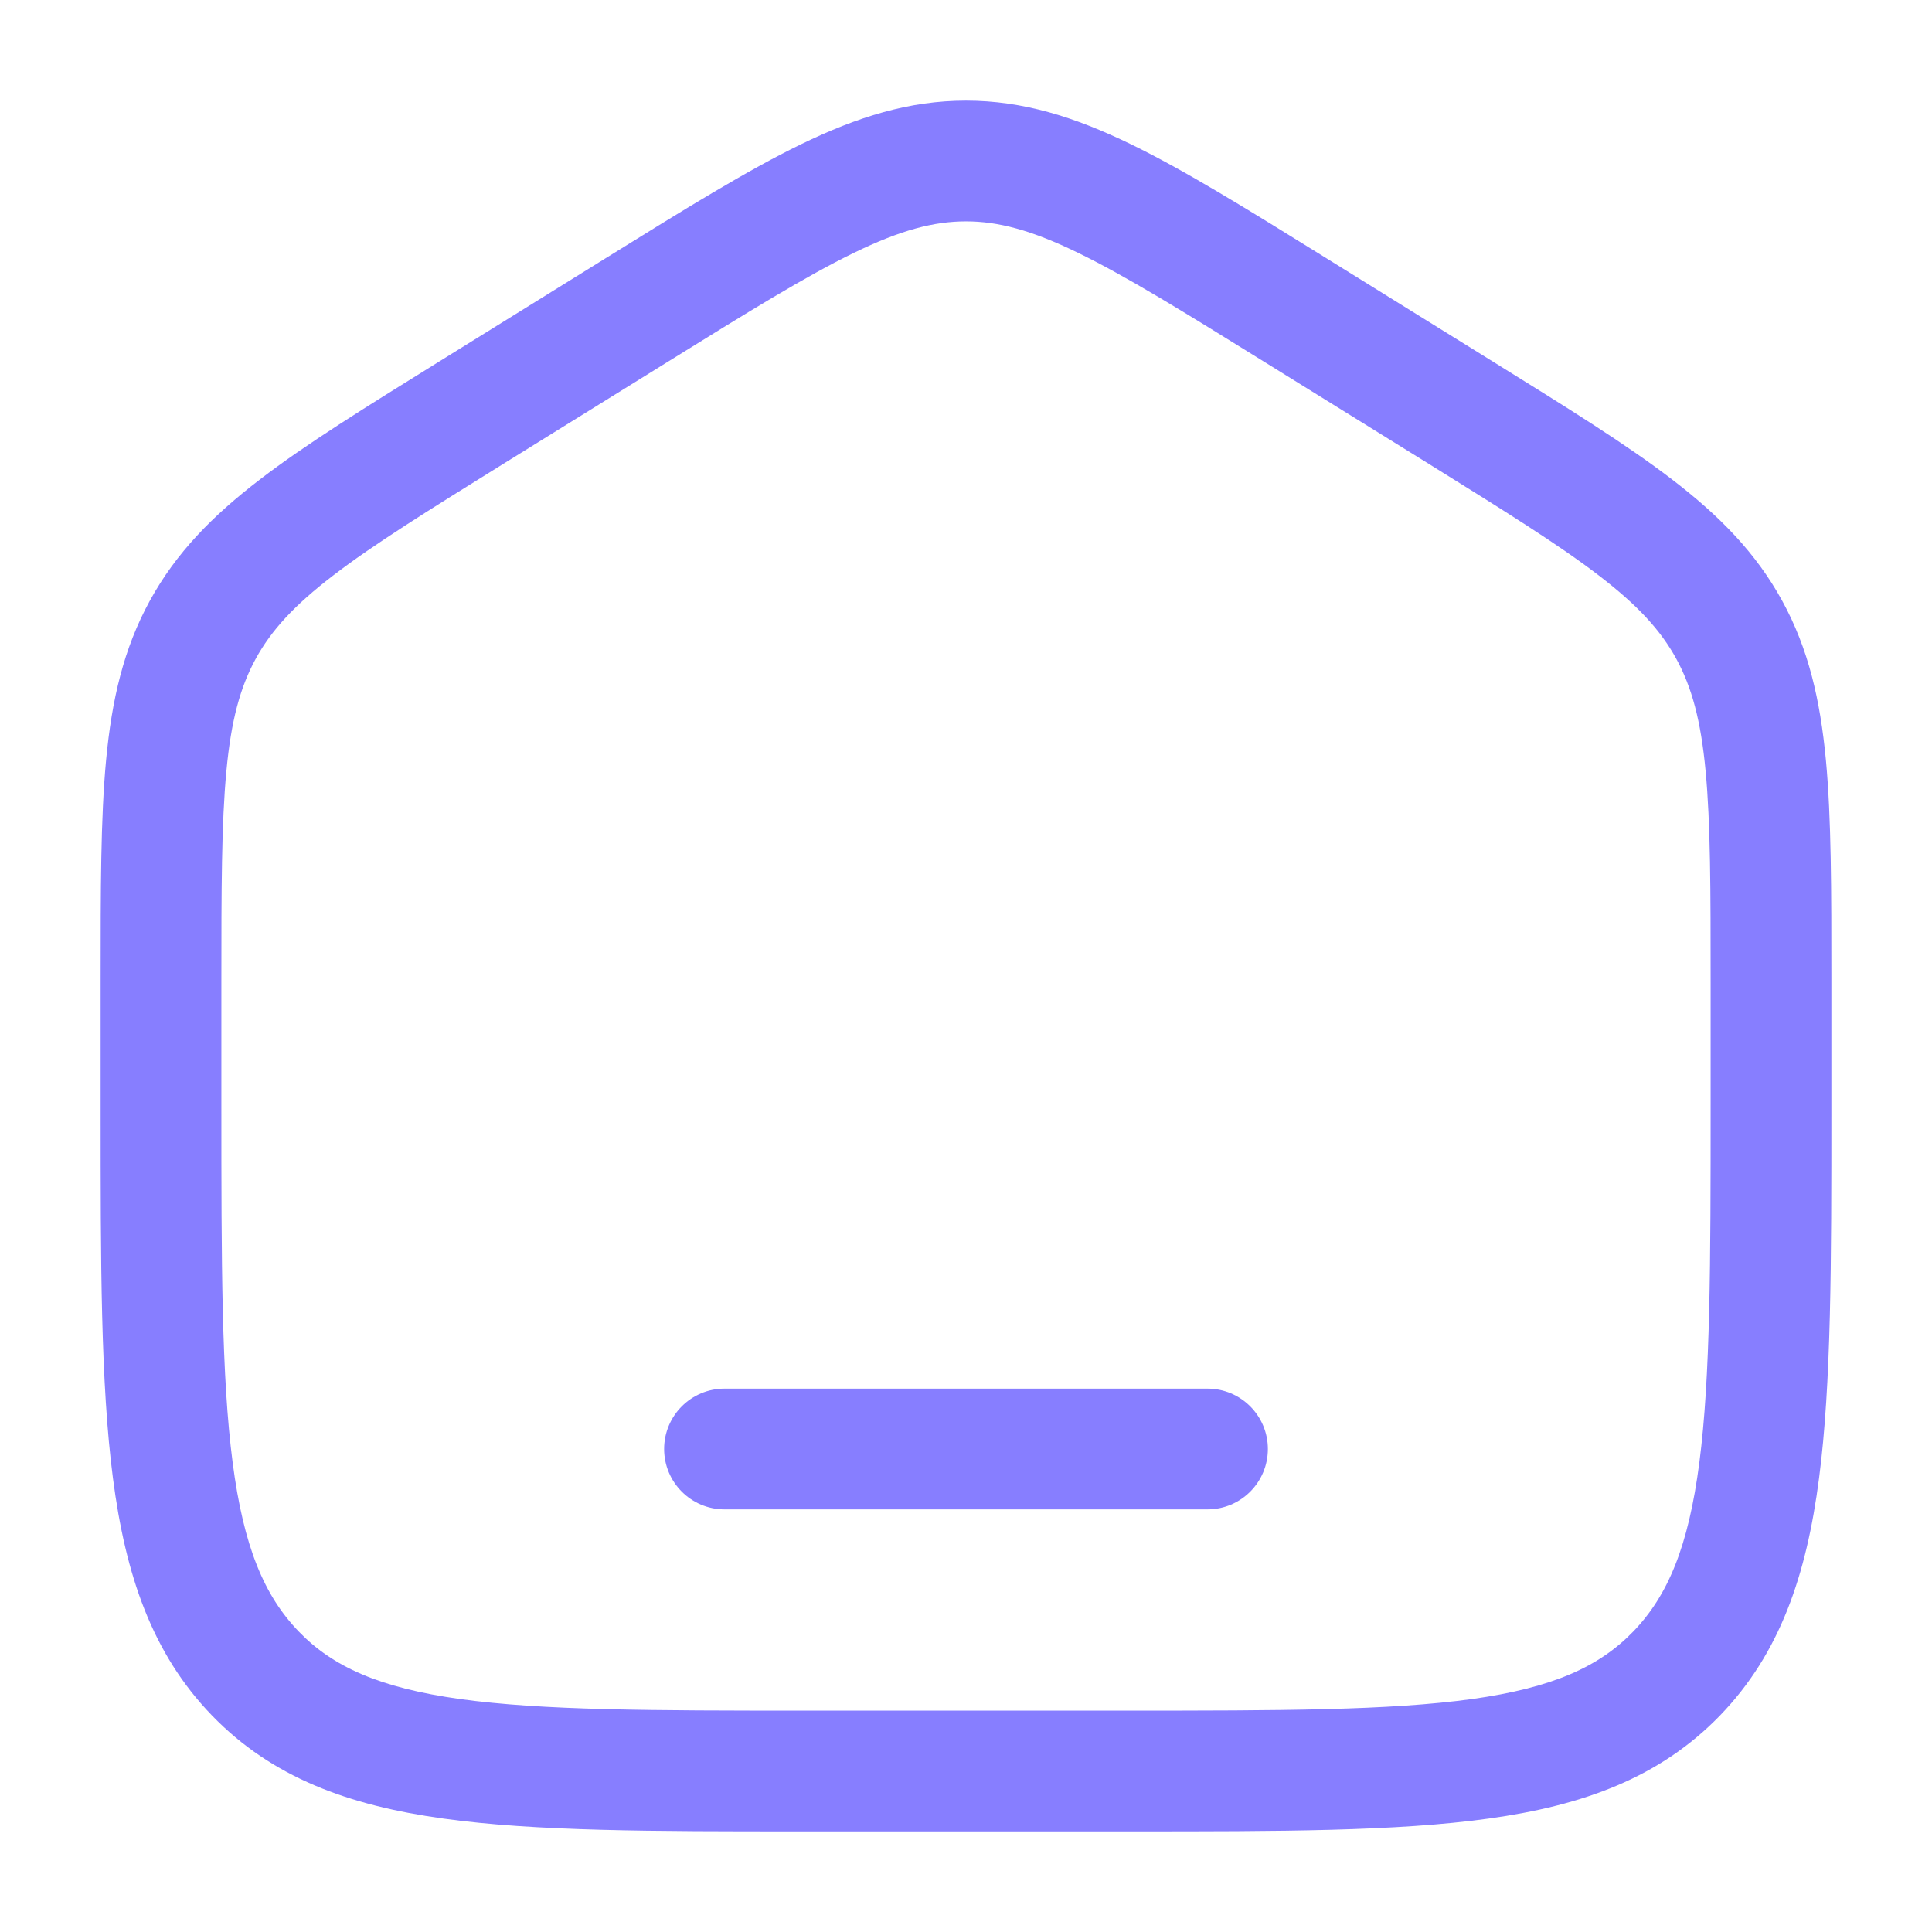
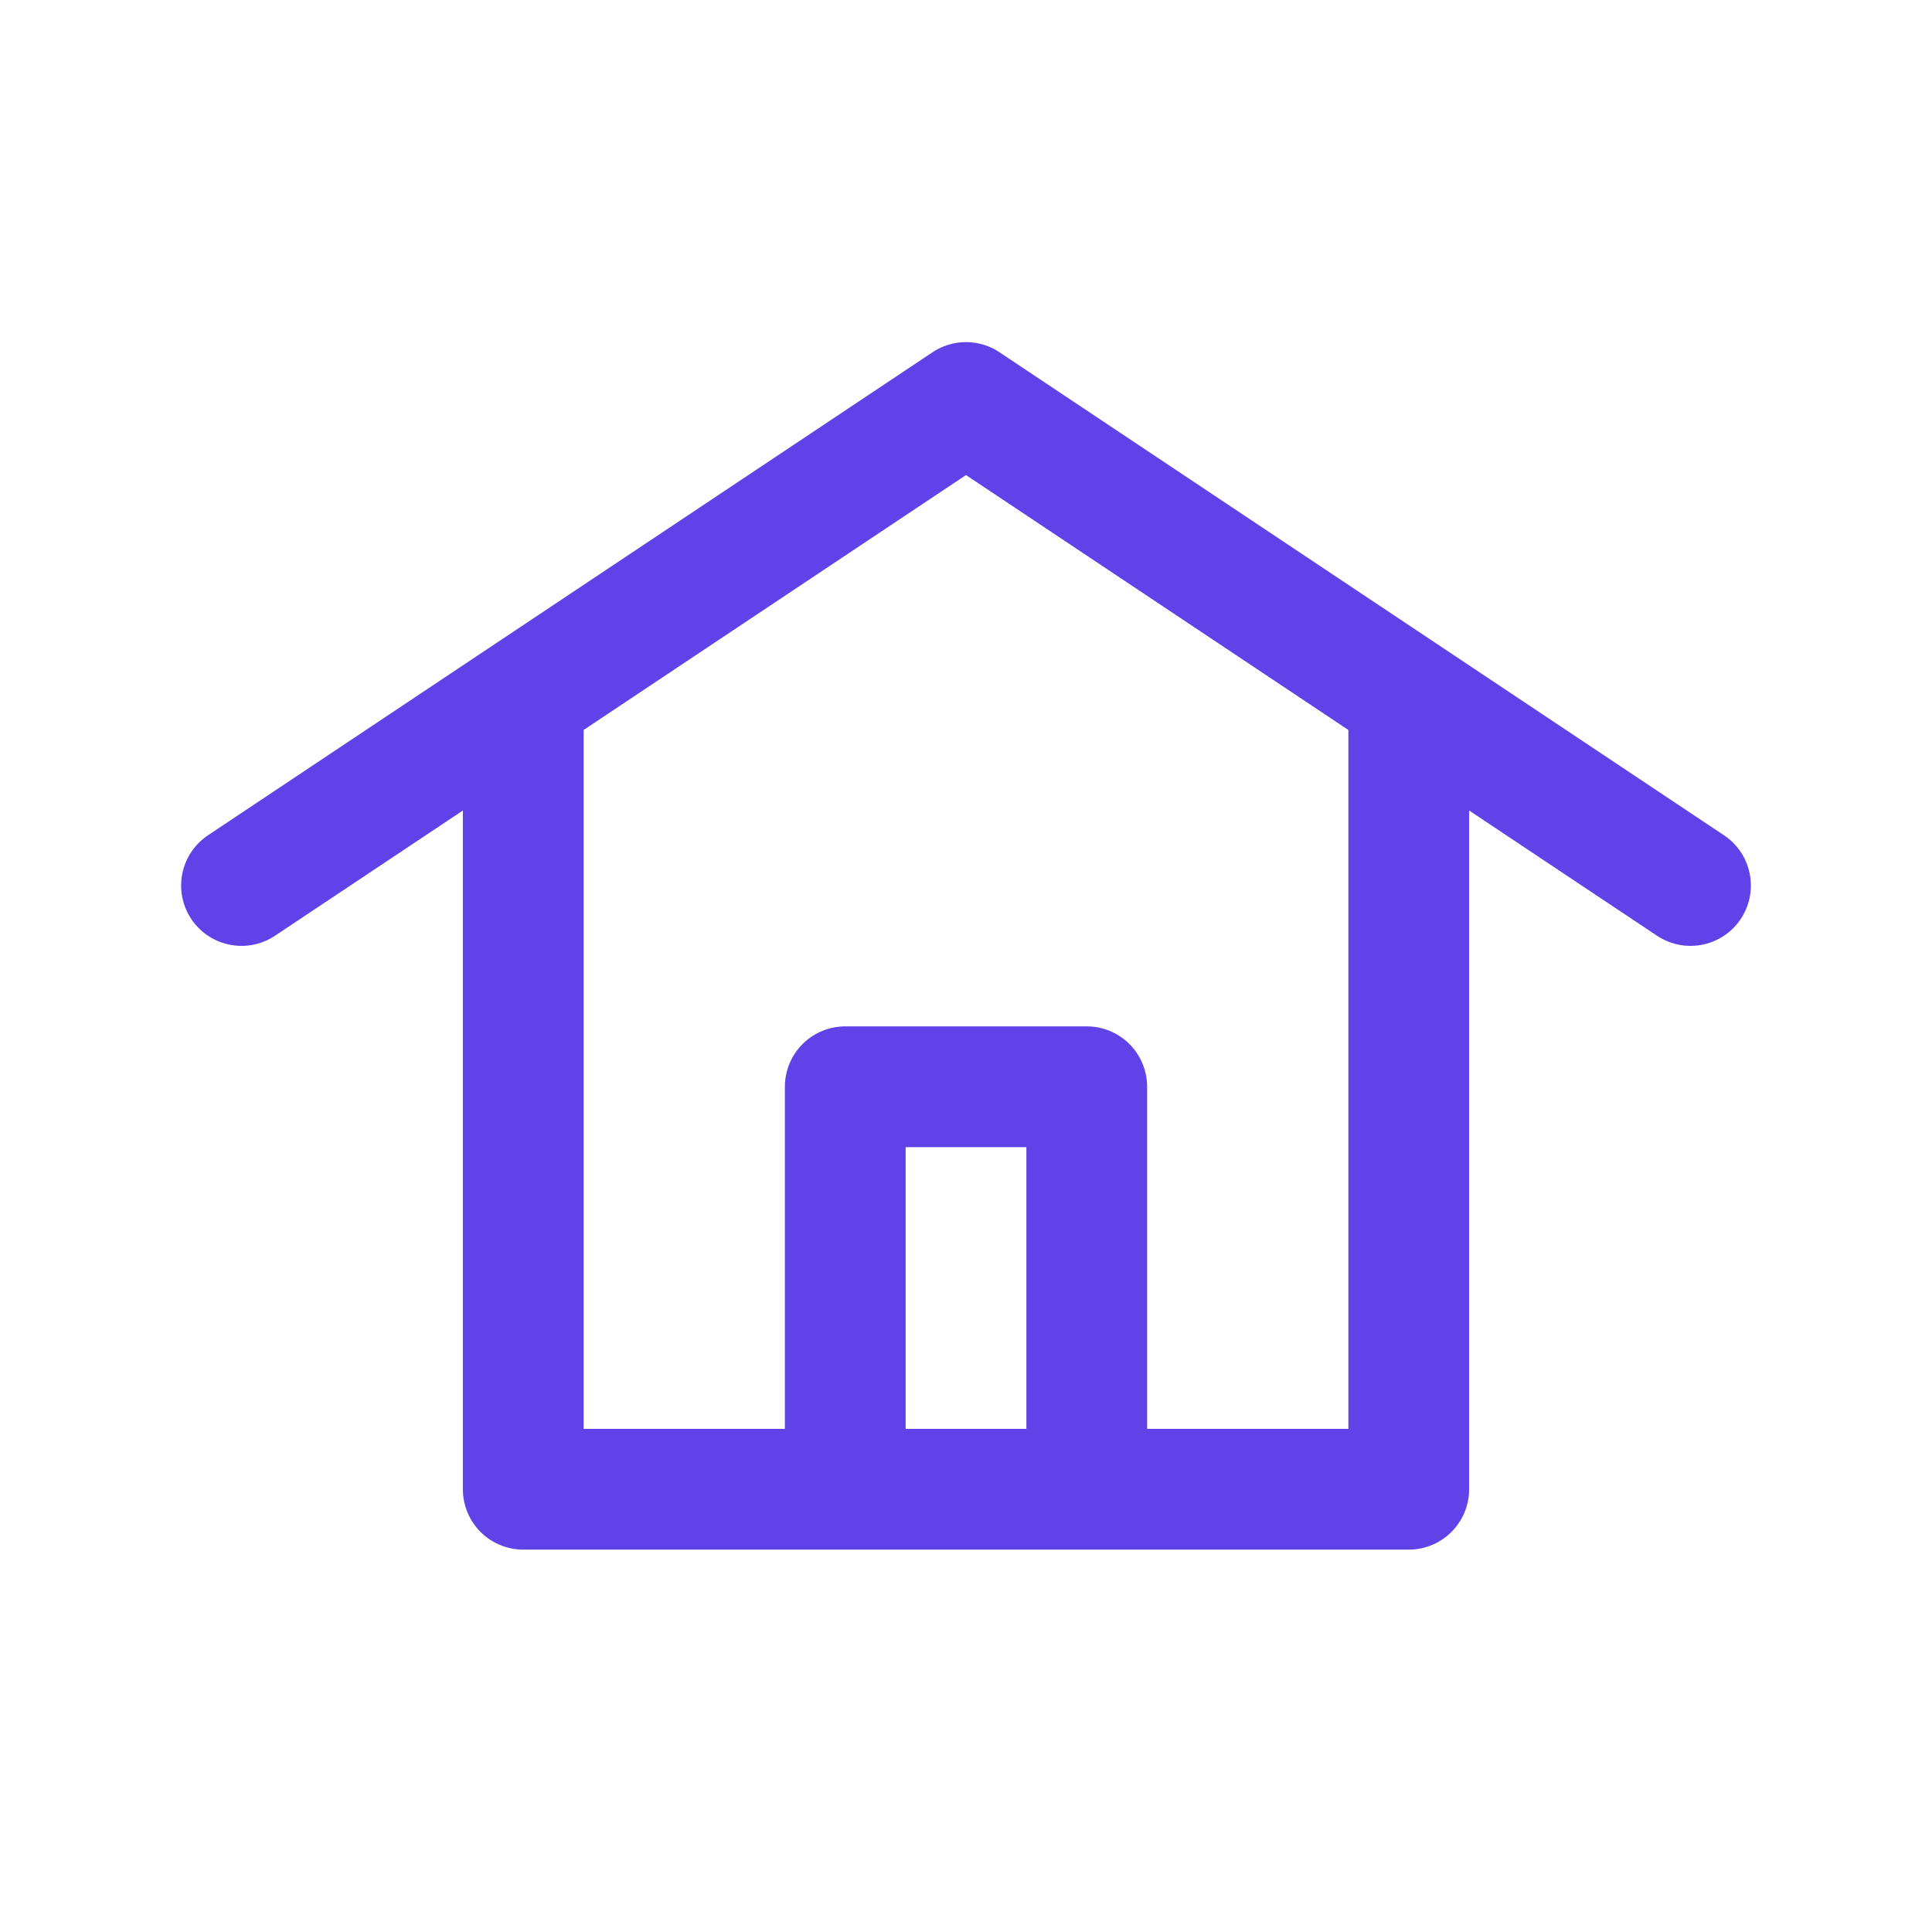
- <svg xmlns="http://www.w3.org/2000/svg" width="24" height="24" viewBox="0 0 24 24" fill="none">
-   <path d="M9 17.25C8.586 17.25 8.25 17.586 8.25 18C8.25 18.414 8.586 18.75 9 18.75H15C15.414 18.75 15.75 18.414 15.75 18C15.75 17.586 15.414 17.25 15 17.25H9Z" fill="#877EFF" />
-   <path fill-rule="evenodd" clip-rule="evenodd" d="M12 1.25C11.292 1.25 10.649 1.453 9.951 1.792C9.276 2.12 8.496 2.604 7.523 3.208L5.456 4.491C4.535 5.063 3.797 5.52 3.229 5.956C2.64 6.407 2.188 6.866 1.861 7.463C1.535 8.058 1.389 8.692 1.318 9.441C1.25 10.166 1.25 11.054 1.25 12.167V13.78C1.25 15.684 1.25 17.187 1.403 18.362C1.559 19.567 1.889 20.54 2.632 21.309C3.38 22.082 4.33 22.428 5.508 22.591C6.648 22.75 8.106 22.75 9.942 22.75H14.058C15.894 22.75 17.352 22.75 18.492 22.591C19.669 22.428 20.62 22.082 21.368 21.309C22.111 20.54 22.441 19.567 22.597 18.362C22.75 17.187 22.75 15.684 22.75 13.78V12.167C22.75 11.054 22.75 10.166 22.682 9.441C22.611 8.692 22.465 8.058 22.139 7.463C21.812 6.866 21.36 6.407 20.771 5.956C20.203 5.52 19.465 5.063 18.544 4.491L16.477 3.208C15.504 2.604 14.724 2.12 14.049 1.792C13.351 1.453 12.708 1.25 12 1.25ZM8.28 4.504C9.295 3.874 10.009 3.432 10.607 3.141C11.188 2.858 11.6 2.75 12 2.75C12.4 2.75 12.812 2.858 13.393 3.141C13.991 3.432 14.705 3.874 15.72 4.504L17.721 5.745C18.681 6.342 19.356 6.761 19.859 7.147C20.349 7.522 20.63 7.831 20.823 8.183C21.016 8.536 21.129 8.949 21.188 9.581C21.249 10.229 21.25 11.046 21.25 12.204V13.725C21.25 15.696 21.248 17.101 21.11 18.168C20.974 19.216 20.717 19.824 20.289 20.267C19.865 20.706 19.287 20.966 18.286 21.106C17.26 21.248 15.908 21.25 14 21.25H10C8.092 21.25 6.74 21.248 5.714 21.106C4.713 20.966 4.135 20.706 3.711 20.267C3.283 19.824 3.026 19.216 2.89 18.168C2.751 17.101 2.75 15.696 2.75 13.725V12.204C2.75 11.046 2.751 10.229 2.812 9.581C2.871 8.949 2.984 8.536 3.177 8.183C3.37 7.831 3.651 7.522 4.141 7.147C4.644 6.761 5.319 6.342 6.28 5.745L8.28 4.504Z" fill="#877EFF" />
+ <svg xmlns="http://www.w3.org/2000/svg" width="26" height="26" viewBox="0 0 24 24" fill="none">
+   <path d="M10.5 18.5H6.5V8.667L3 11L12 5L21 11L17.5 8.667V18.5H13.5M10.5 18.5V13.5H13.5V18.5M10.5 18.5H13.5" stroke="#5f42e8" stroke-width="1.5" stroke-linecap="round" stroke-linejoin="round" style="" />
</svg>
